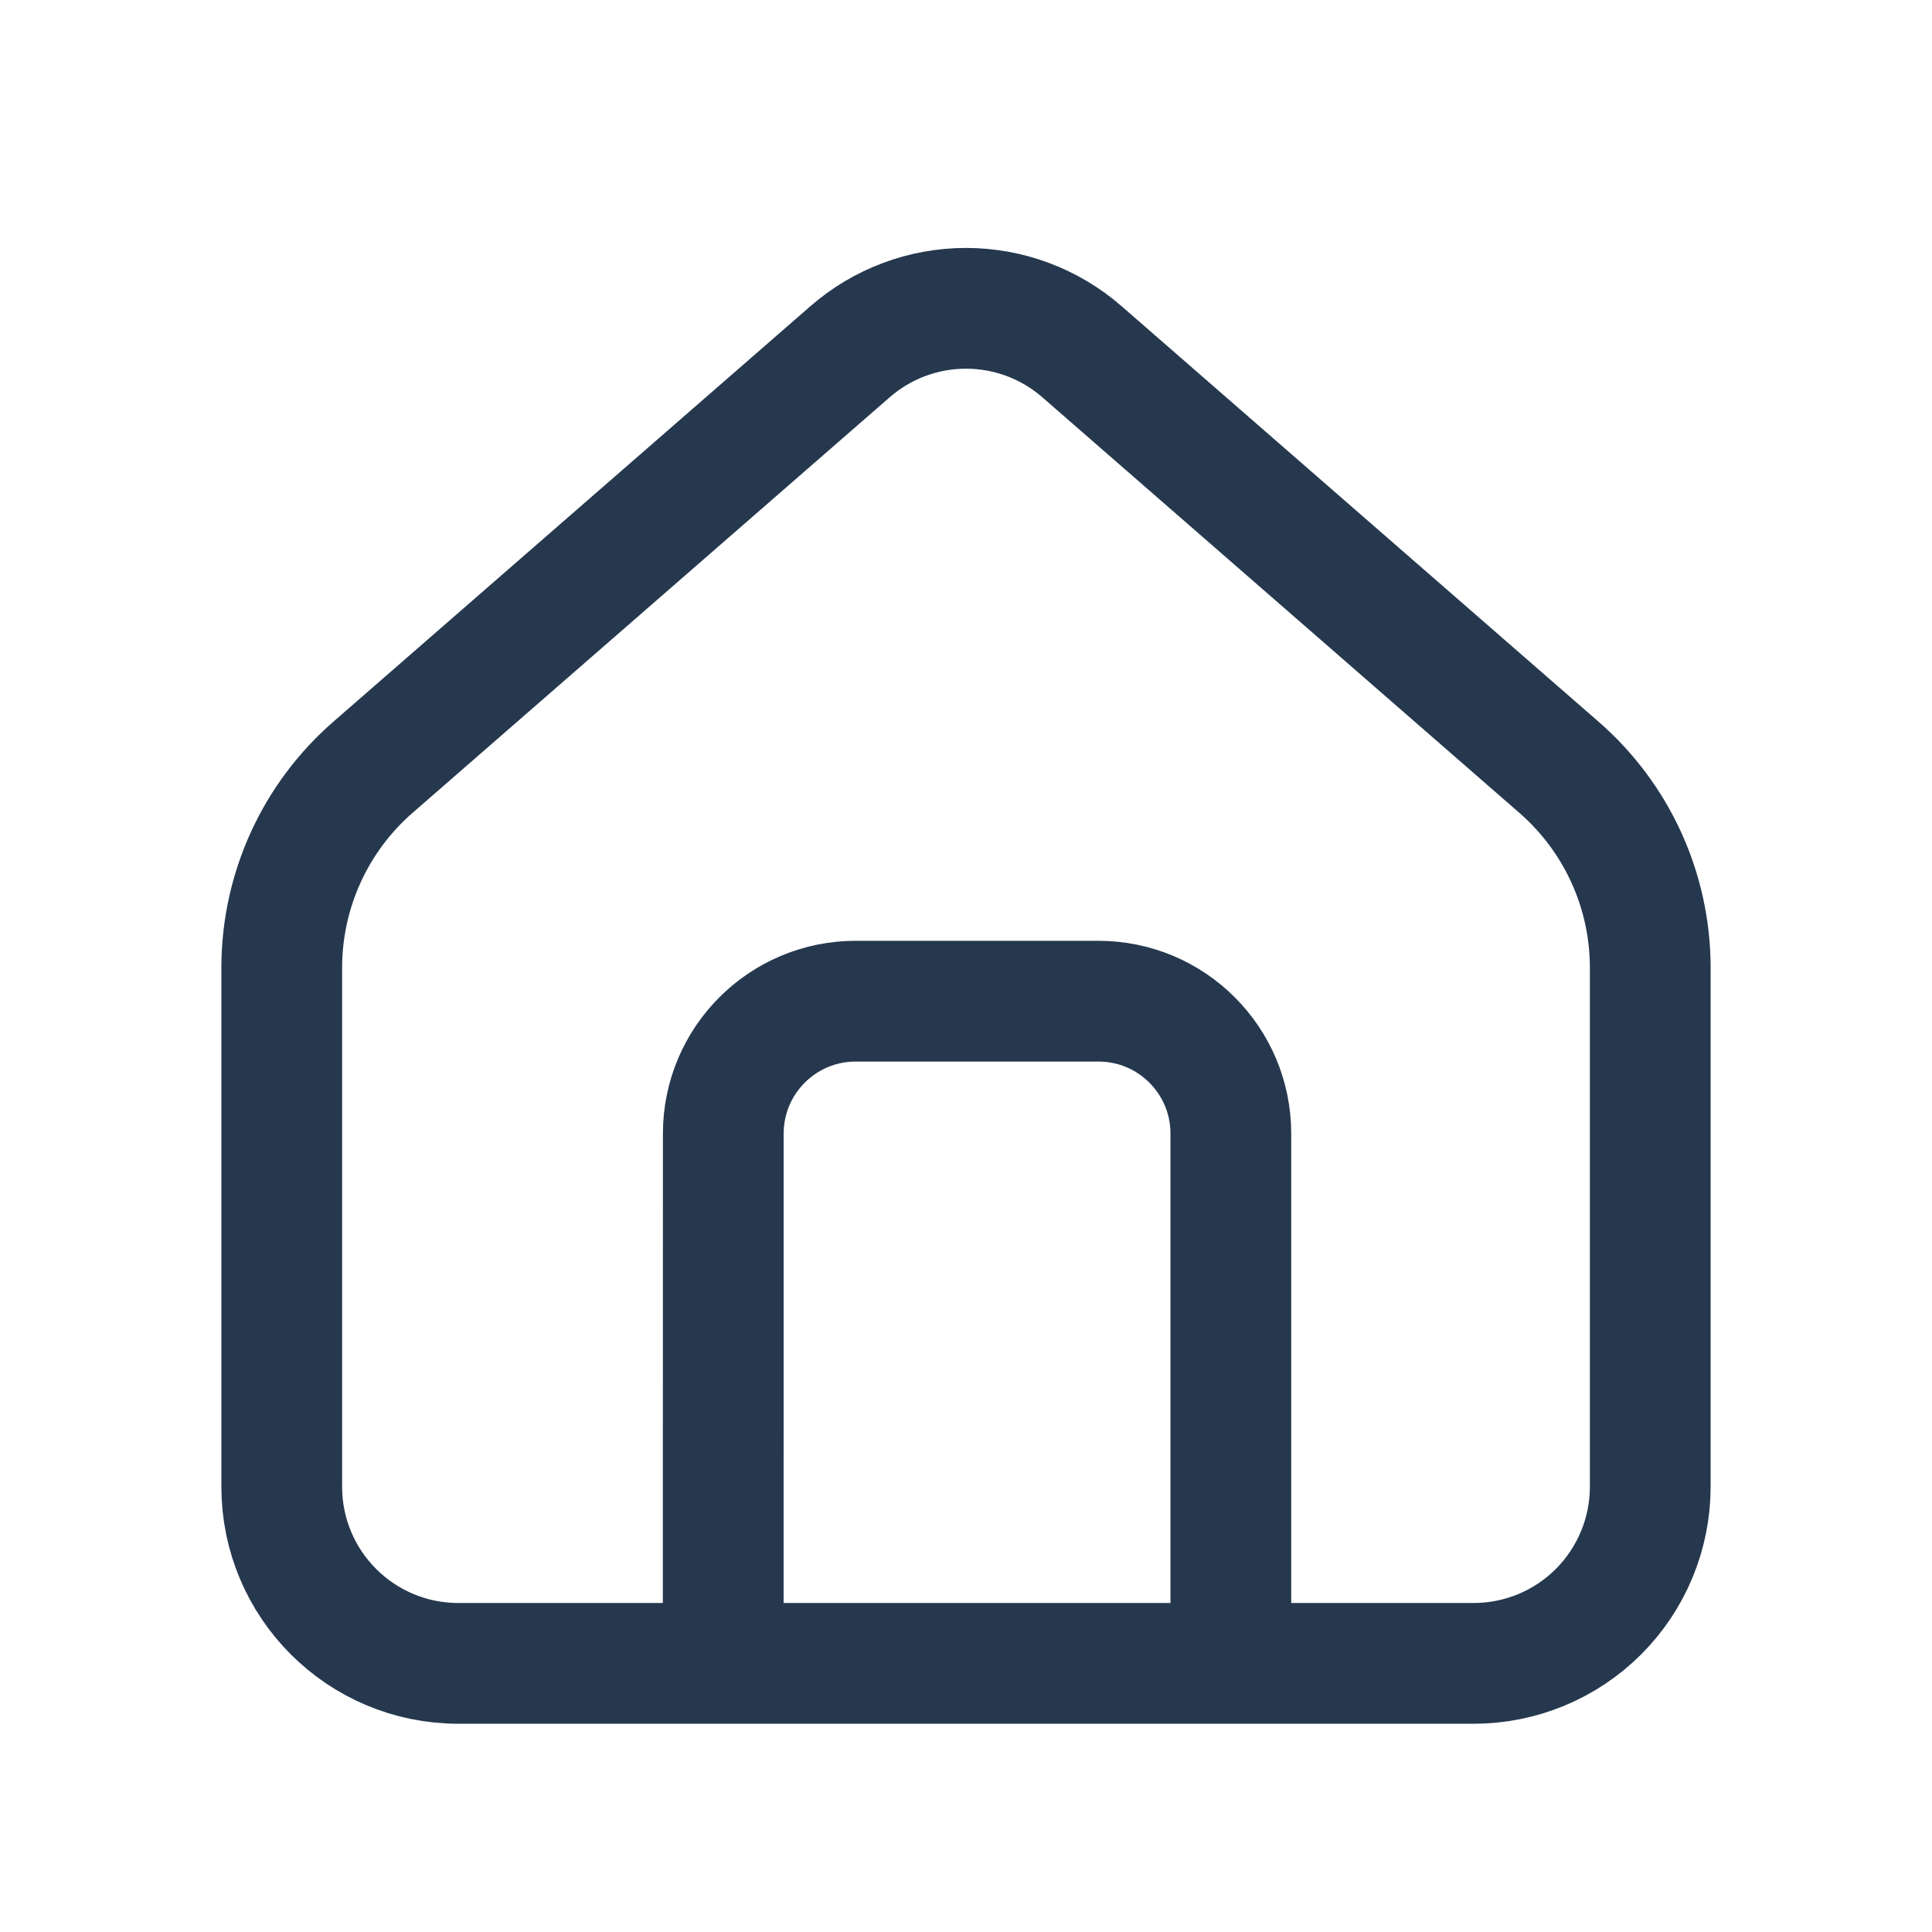
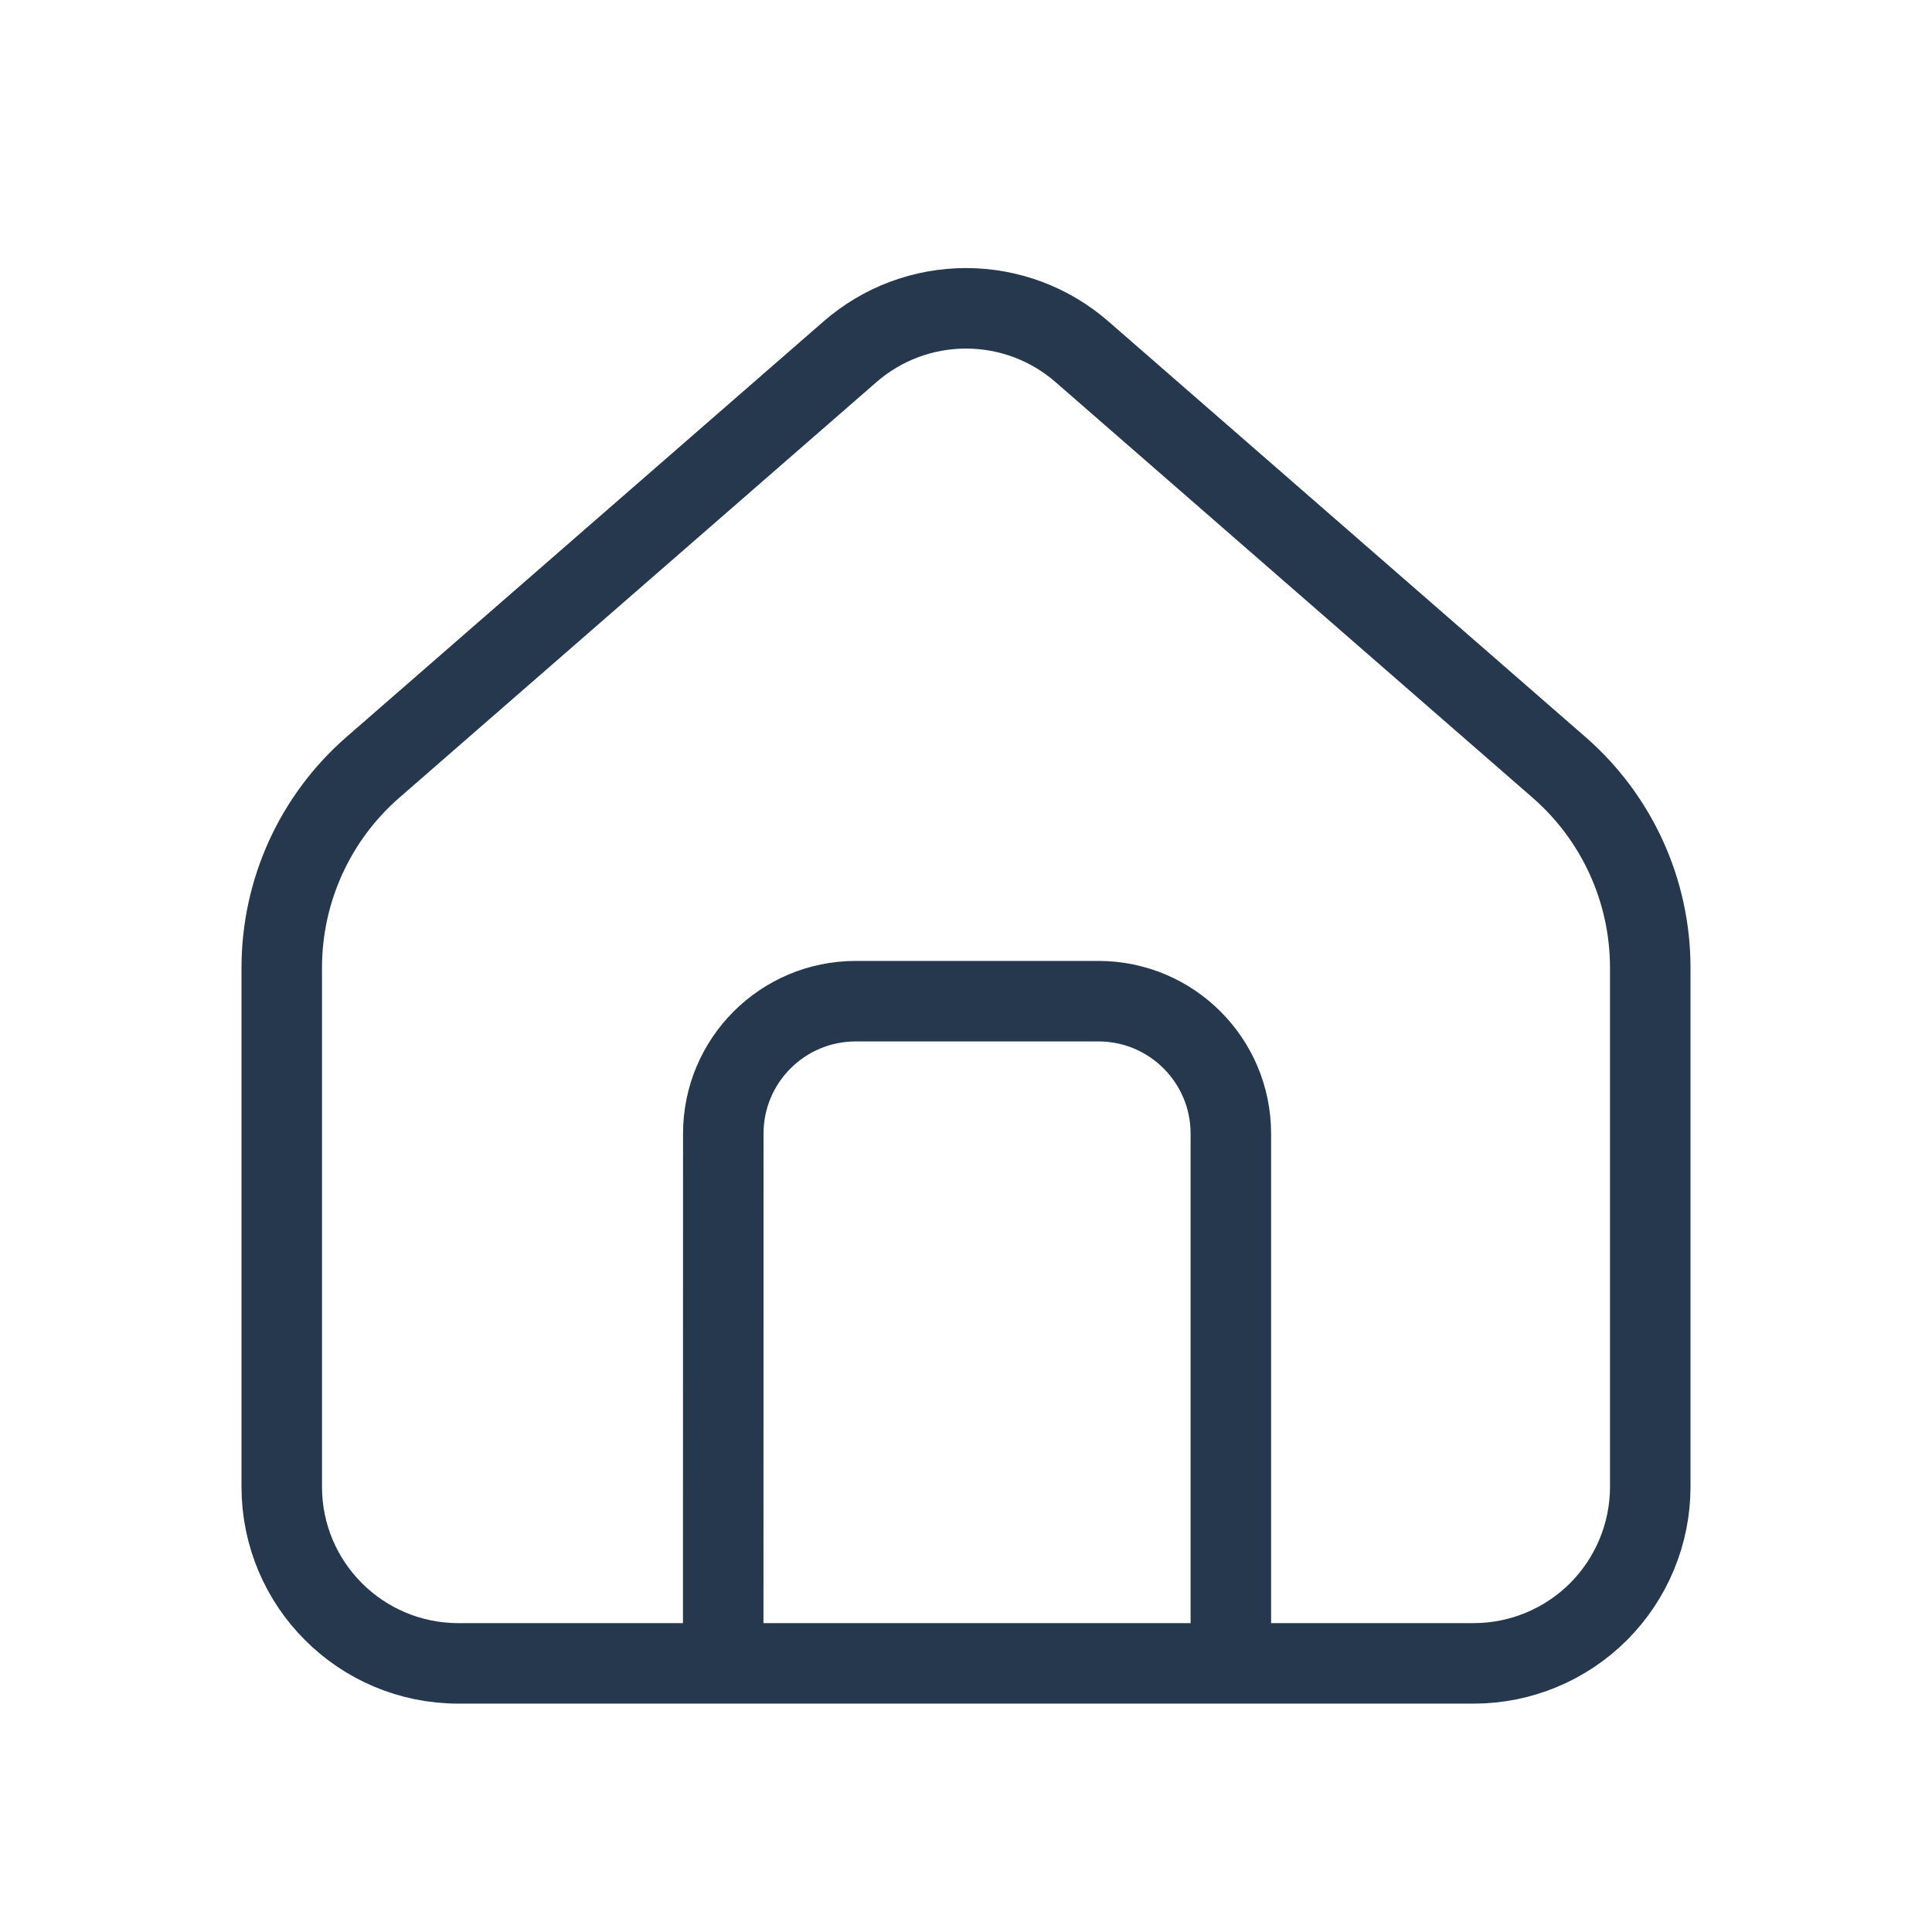
<svg xmlns="http://www.w3.org/2000/svg" width="24" height="24" viewBox="0 0 24 24" fill="none">
-   <path d="M8.984 20.663H5.694C4.482 20.663 3.5 19.681 3.5 18.469V12.015C3.501 11.545 3.602 11.08 3.797 10.652C3.992 10.224 4.276 9.843 4.63 9.534L10.56 4.369C10.959 4.021 11.471 3.83 12 3.83C12.529 3.83 13.041 4.021 13.44 4.369L19.37 9.535C19.724 9.844 20.008 10.225 20.203 10.653C20.398 11.08 20.499 11.545 20.5 12.015V18.469C20.5 19.05 20.269 19.608 19.858 20.02C19.447 20.431 18.889 20.663 18.307 20.663H15.29V14.082C15.29 13.174 14.554 12.437 13.645 12.437H10.63C9.721 12.437 8.985 13.174 8.985 14.082L8.984 20.663ZM8.984 20.663H15.291" stroke="#25384E" stroke-width="1.5" strokeLinejoin="round" />
+   <path d="M8.984 20.663H5.694C4.482 20.663 3.5 19.681 3.5 18.469V12.015C3.501 11.545 3.602 11.08 3.797 10.652C3.992 10.224 4.276 9.843 4.63 9.534L10.56 4.369C10.959 4.021 11.471 3.83 12 3.83C12.529 3.83 13.041 4.021 13.44 4.369L19.37 9.535C19.724 9.844 20.008 10.225 20.203 10.653C20.398 11.08 20.499 11.545 20.5 12.015V18.469C20.5 19.05 20.269 19.608 19.858 20.02C19.447 20.431 18.889 20.663 18.307 20.663H15.29V14.082C15.29 13.174 14.554 12.437 13.645 12.437H10.63C9.721 12.437 8.985 13.174 8.985 14.082L8.984 20.663ZM8.984 20.663H15.291" stroke="#25384E" strokeWidth="1.5" strokeLinejoin="round" />
</svg>
